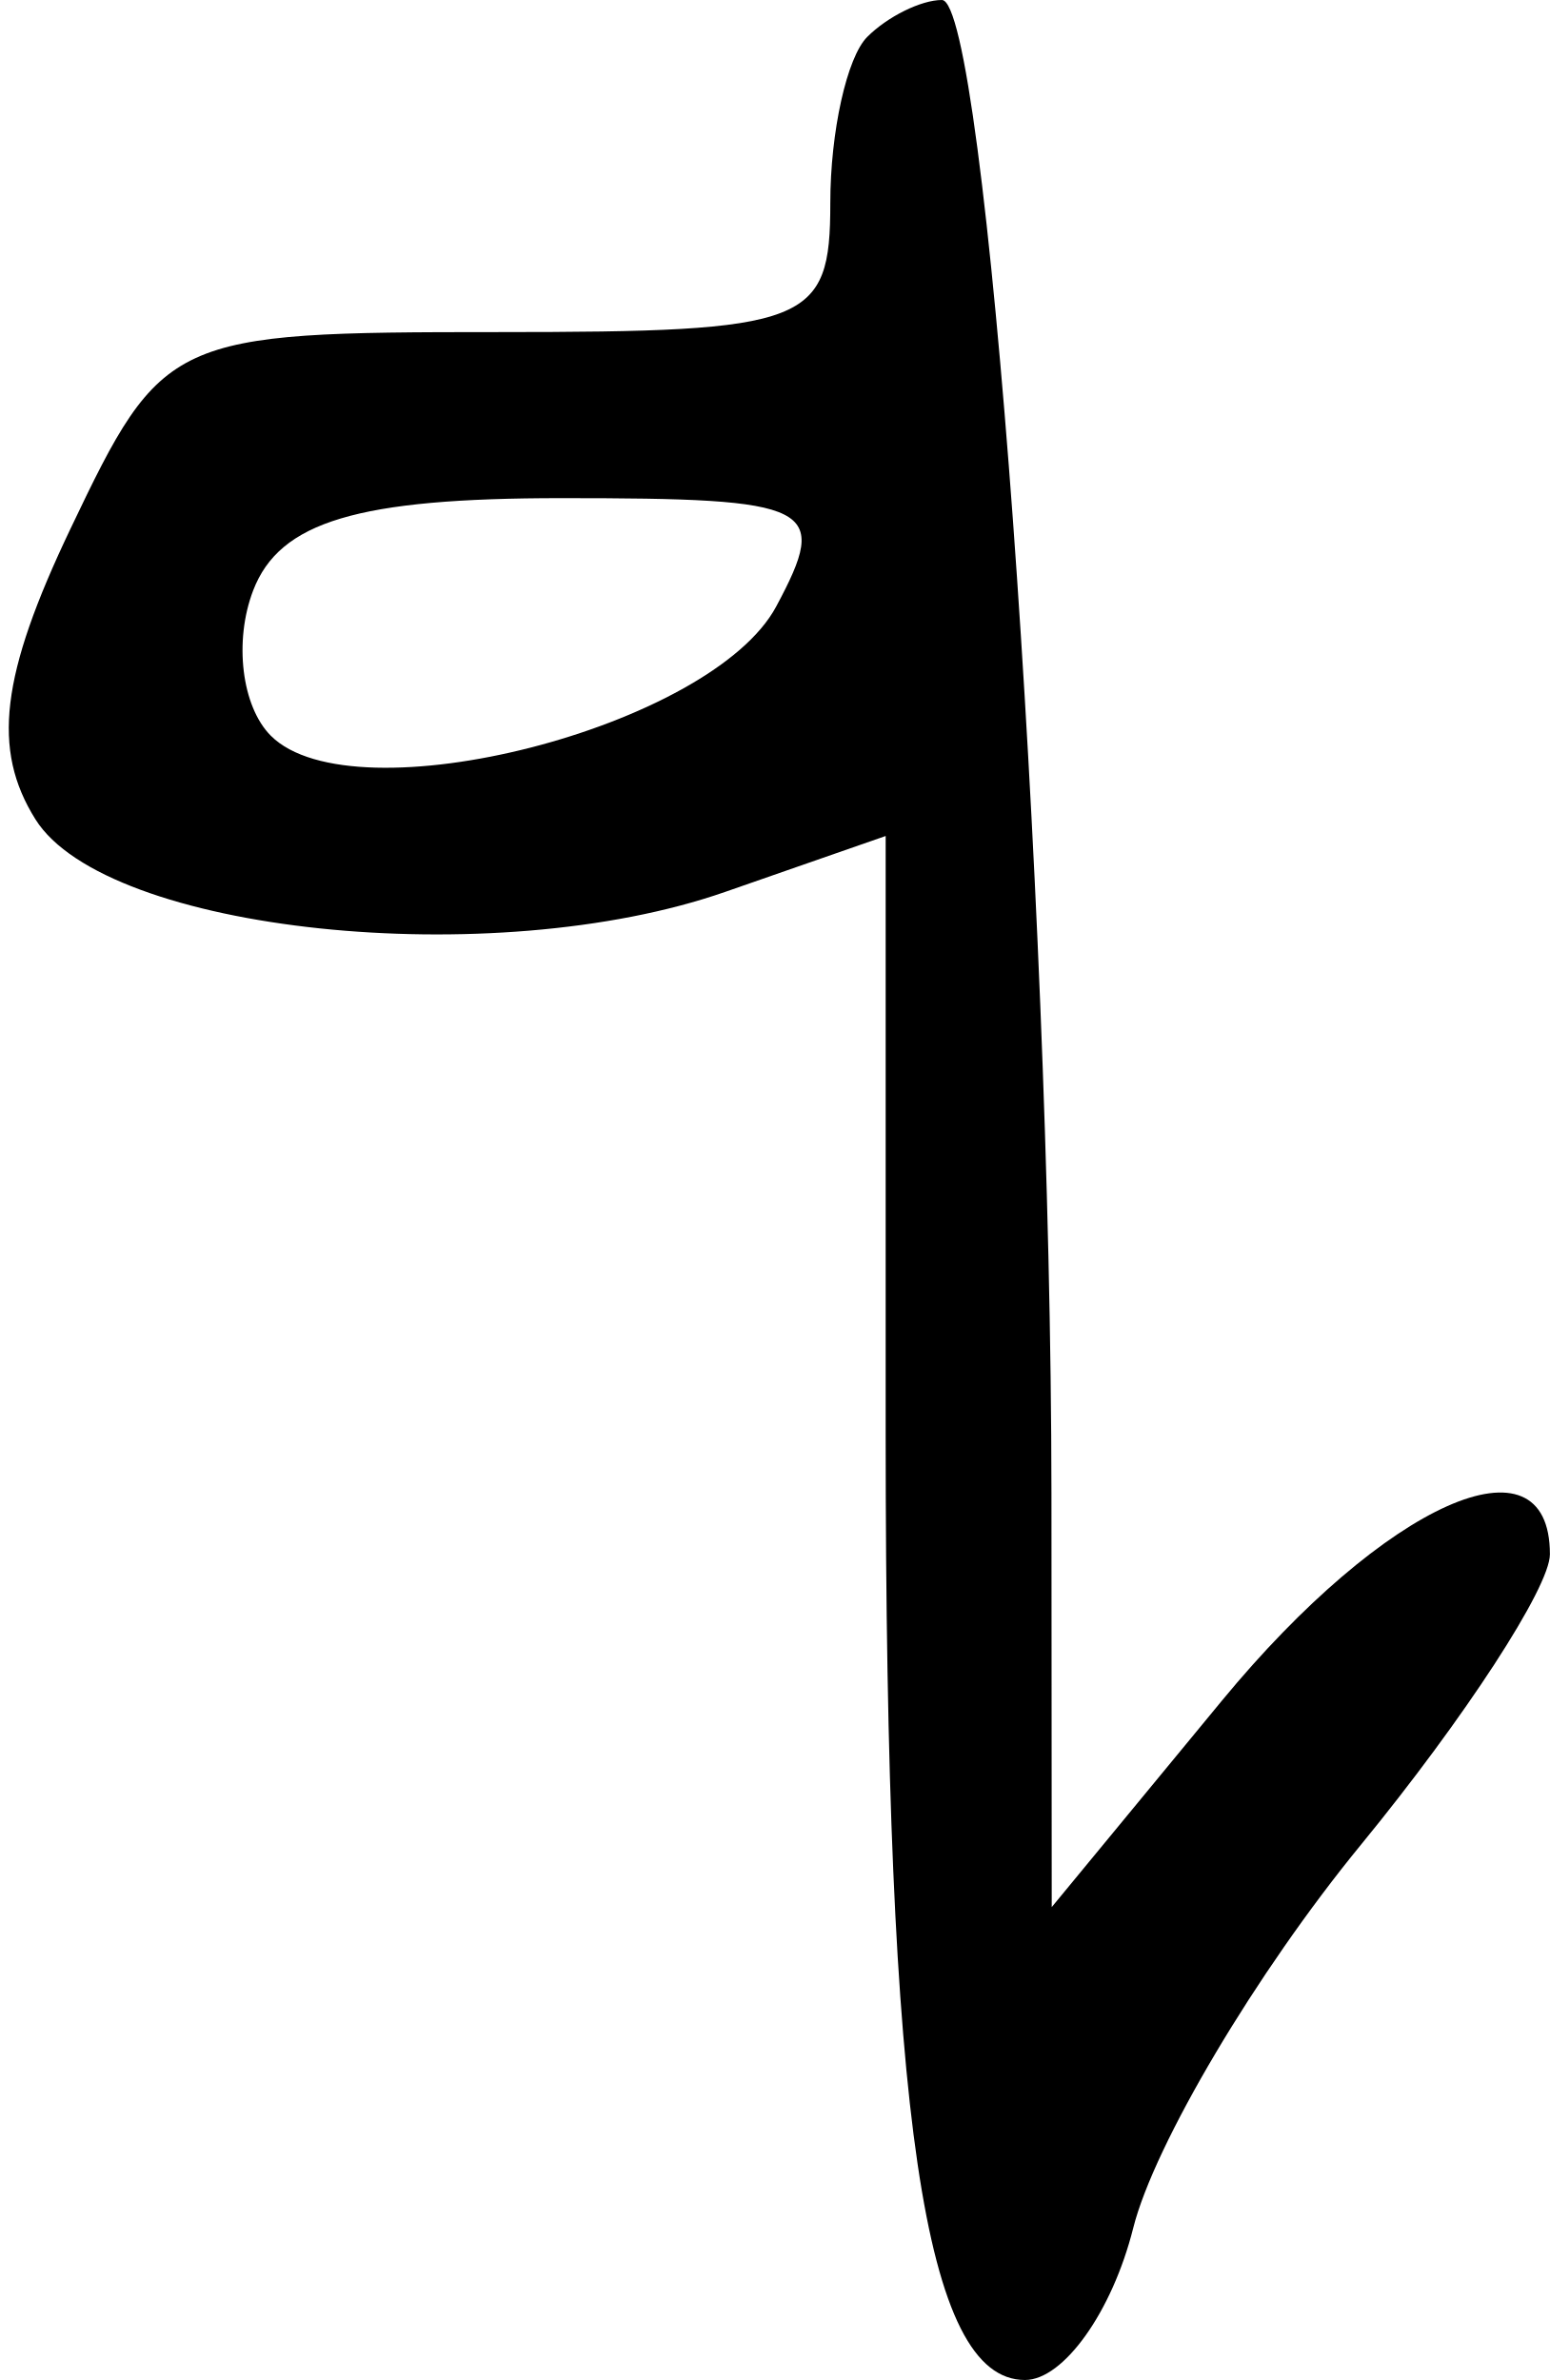
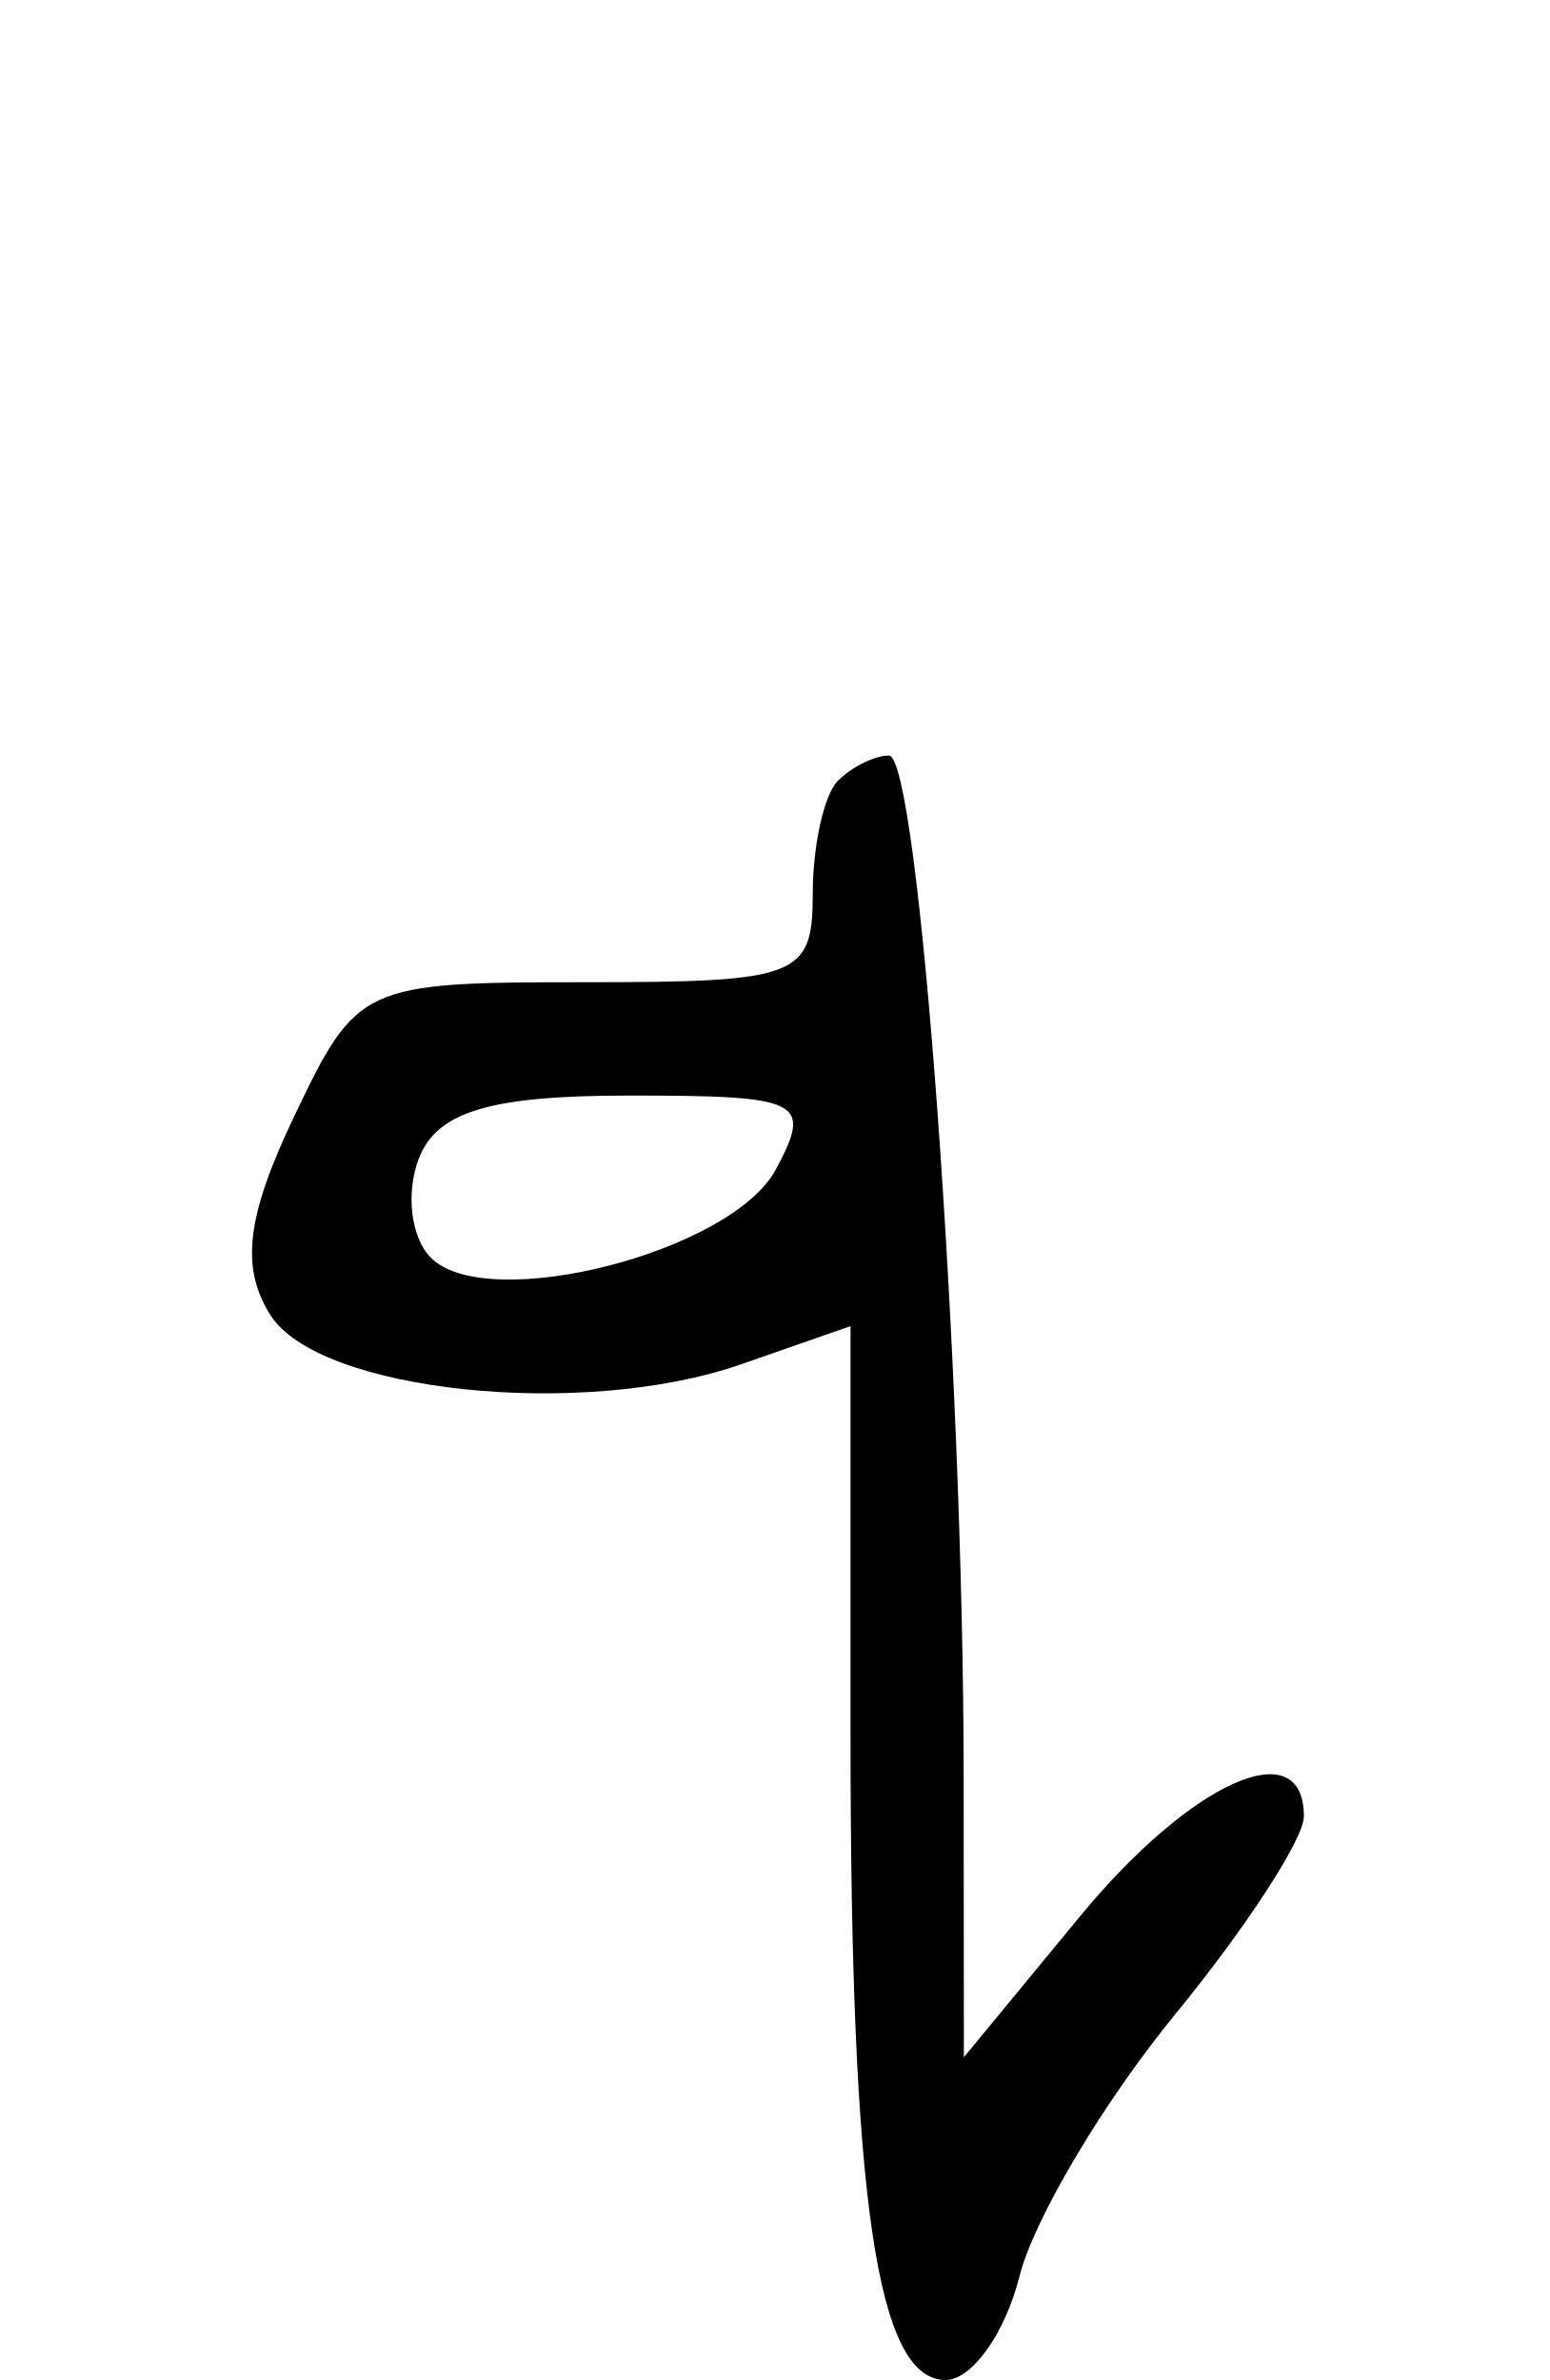
- <svg xmlns="http://www.w3.org/2000/svg" width="28" height="43" viewBox="0 0 28 43" version="1.1">
+ <svg xmlns="http://www.w3.org/2000/svg" width="28" height="43" viewBox="0 -20 28 63" version="1.1">
  <path d="M 15.667 0.667 C 15.300 1.033, 15 2.383, 15 3.667 C 15 5.853, 14.620 6, 8.984 6 C 3.075 6, 2.937 6.064, 1.273 9.554 C 0.012 12.197, -0.150 13.542, 0.641 14.804 C 1.920 16.844, 8.901 17.579, 13.101 16.114 L 16 15.104 16 25.927 C 16 38.268, 16.697 43, 18.517 43 C 19.213 43, 20.093 41.765, 20.472 40.255 C 20.851 38.745, 22.700 35.631, 24.581 33.336 C 26.461 31.041, 28 28.677, 28 28.082 C 28 25.818, 25.025 27.146, 22.073 30.728 L 19 34.456 18.995 26.978 C 18.987 16.082, 17.808 0, 17.016 0 C 16.640 0, 16.033 0.300, 15.667 0.667 M 4.574 10.667 C 4.222 11.584, 4.366 12.766, 4.893 13.293 C 6.395 14.795, 12.853 13.143, 14.023 10.957 C 14.997 9.137, 14.724 9, 10.142 9 C 6.464 9, 5.052 9.423, 4.574 10.667" stroke="none" fill="black" fill-rule="evenodd" />
</svg>
